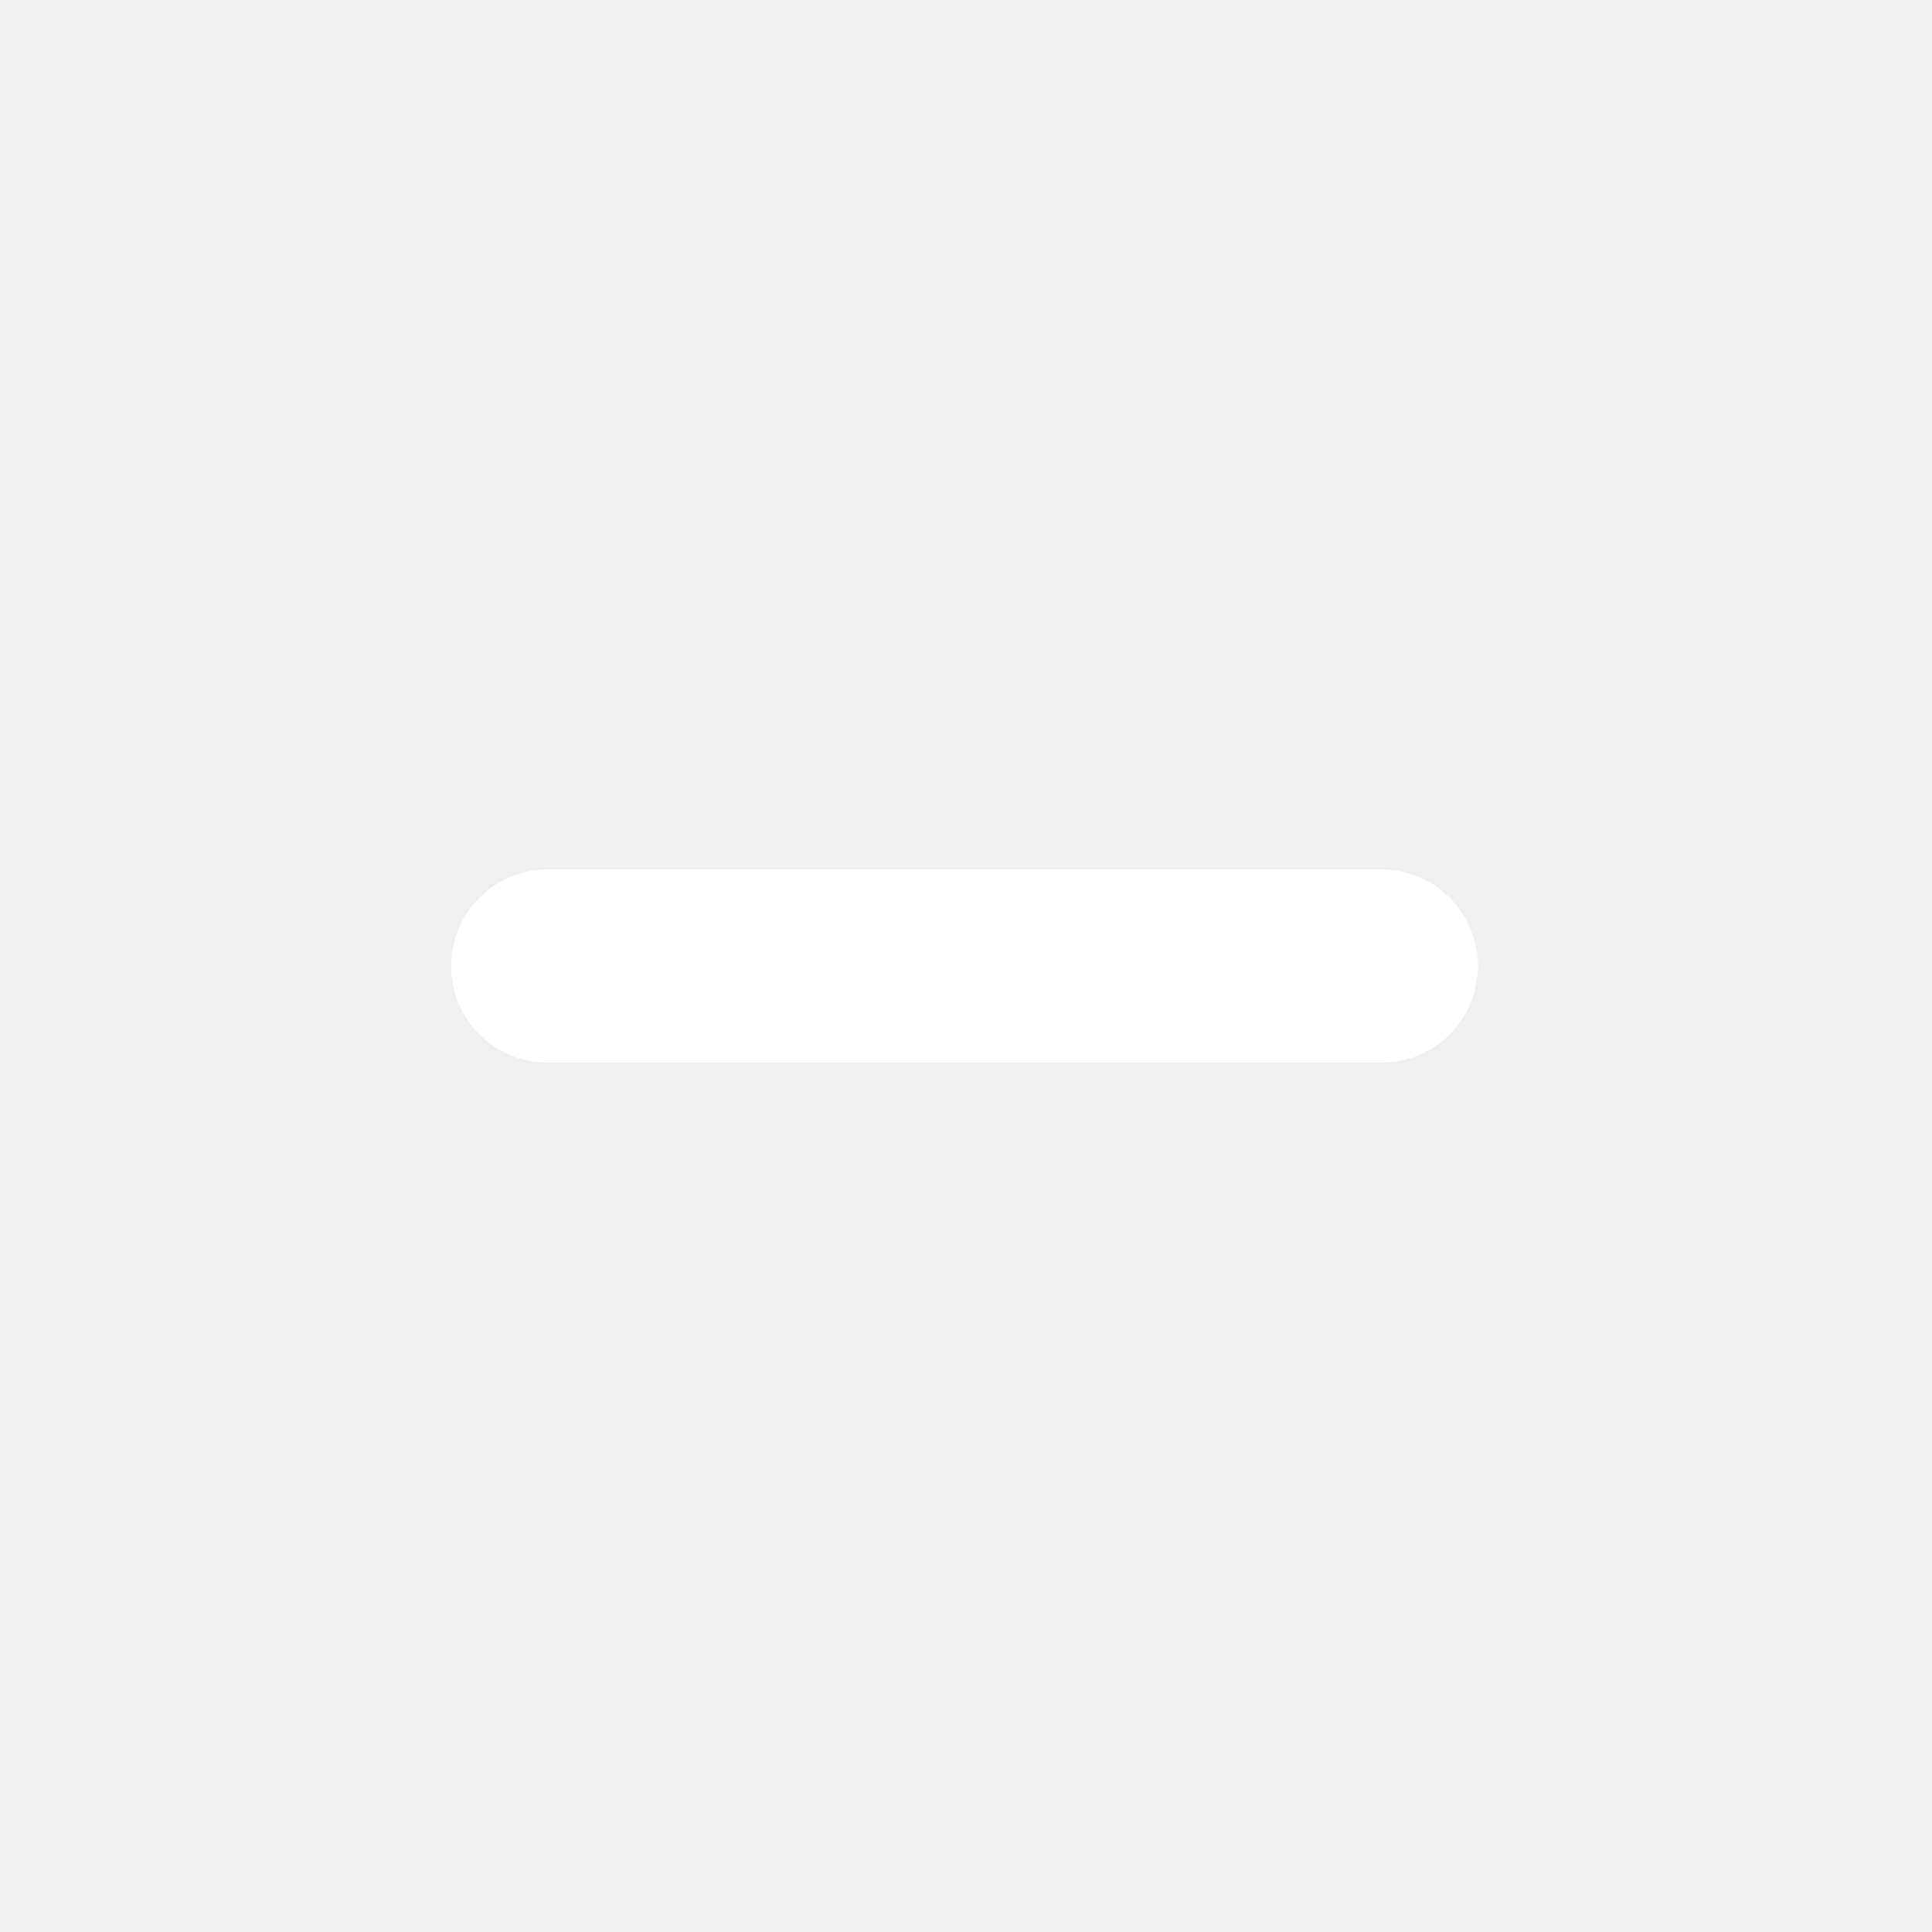
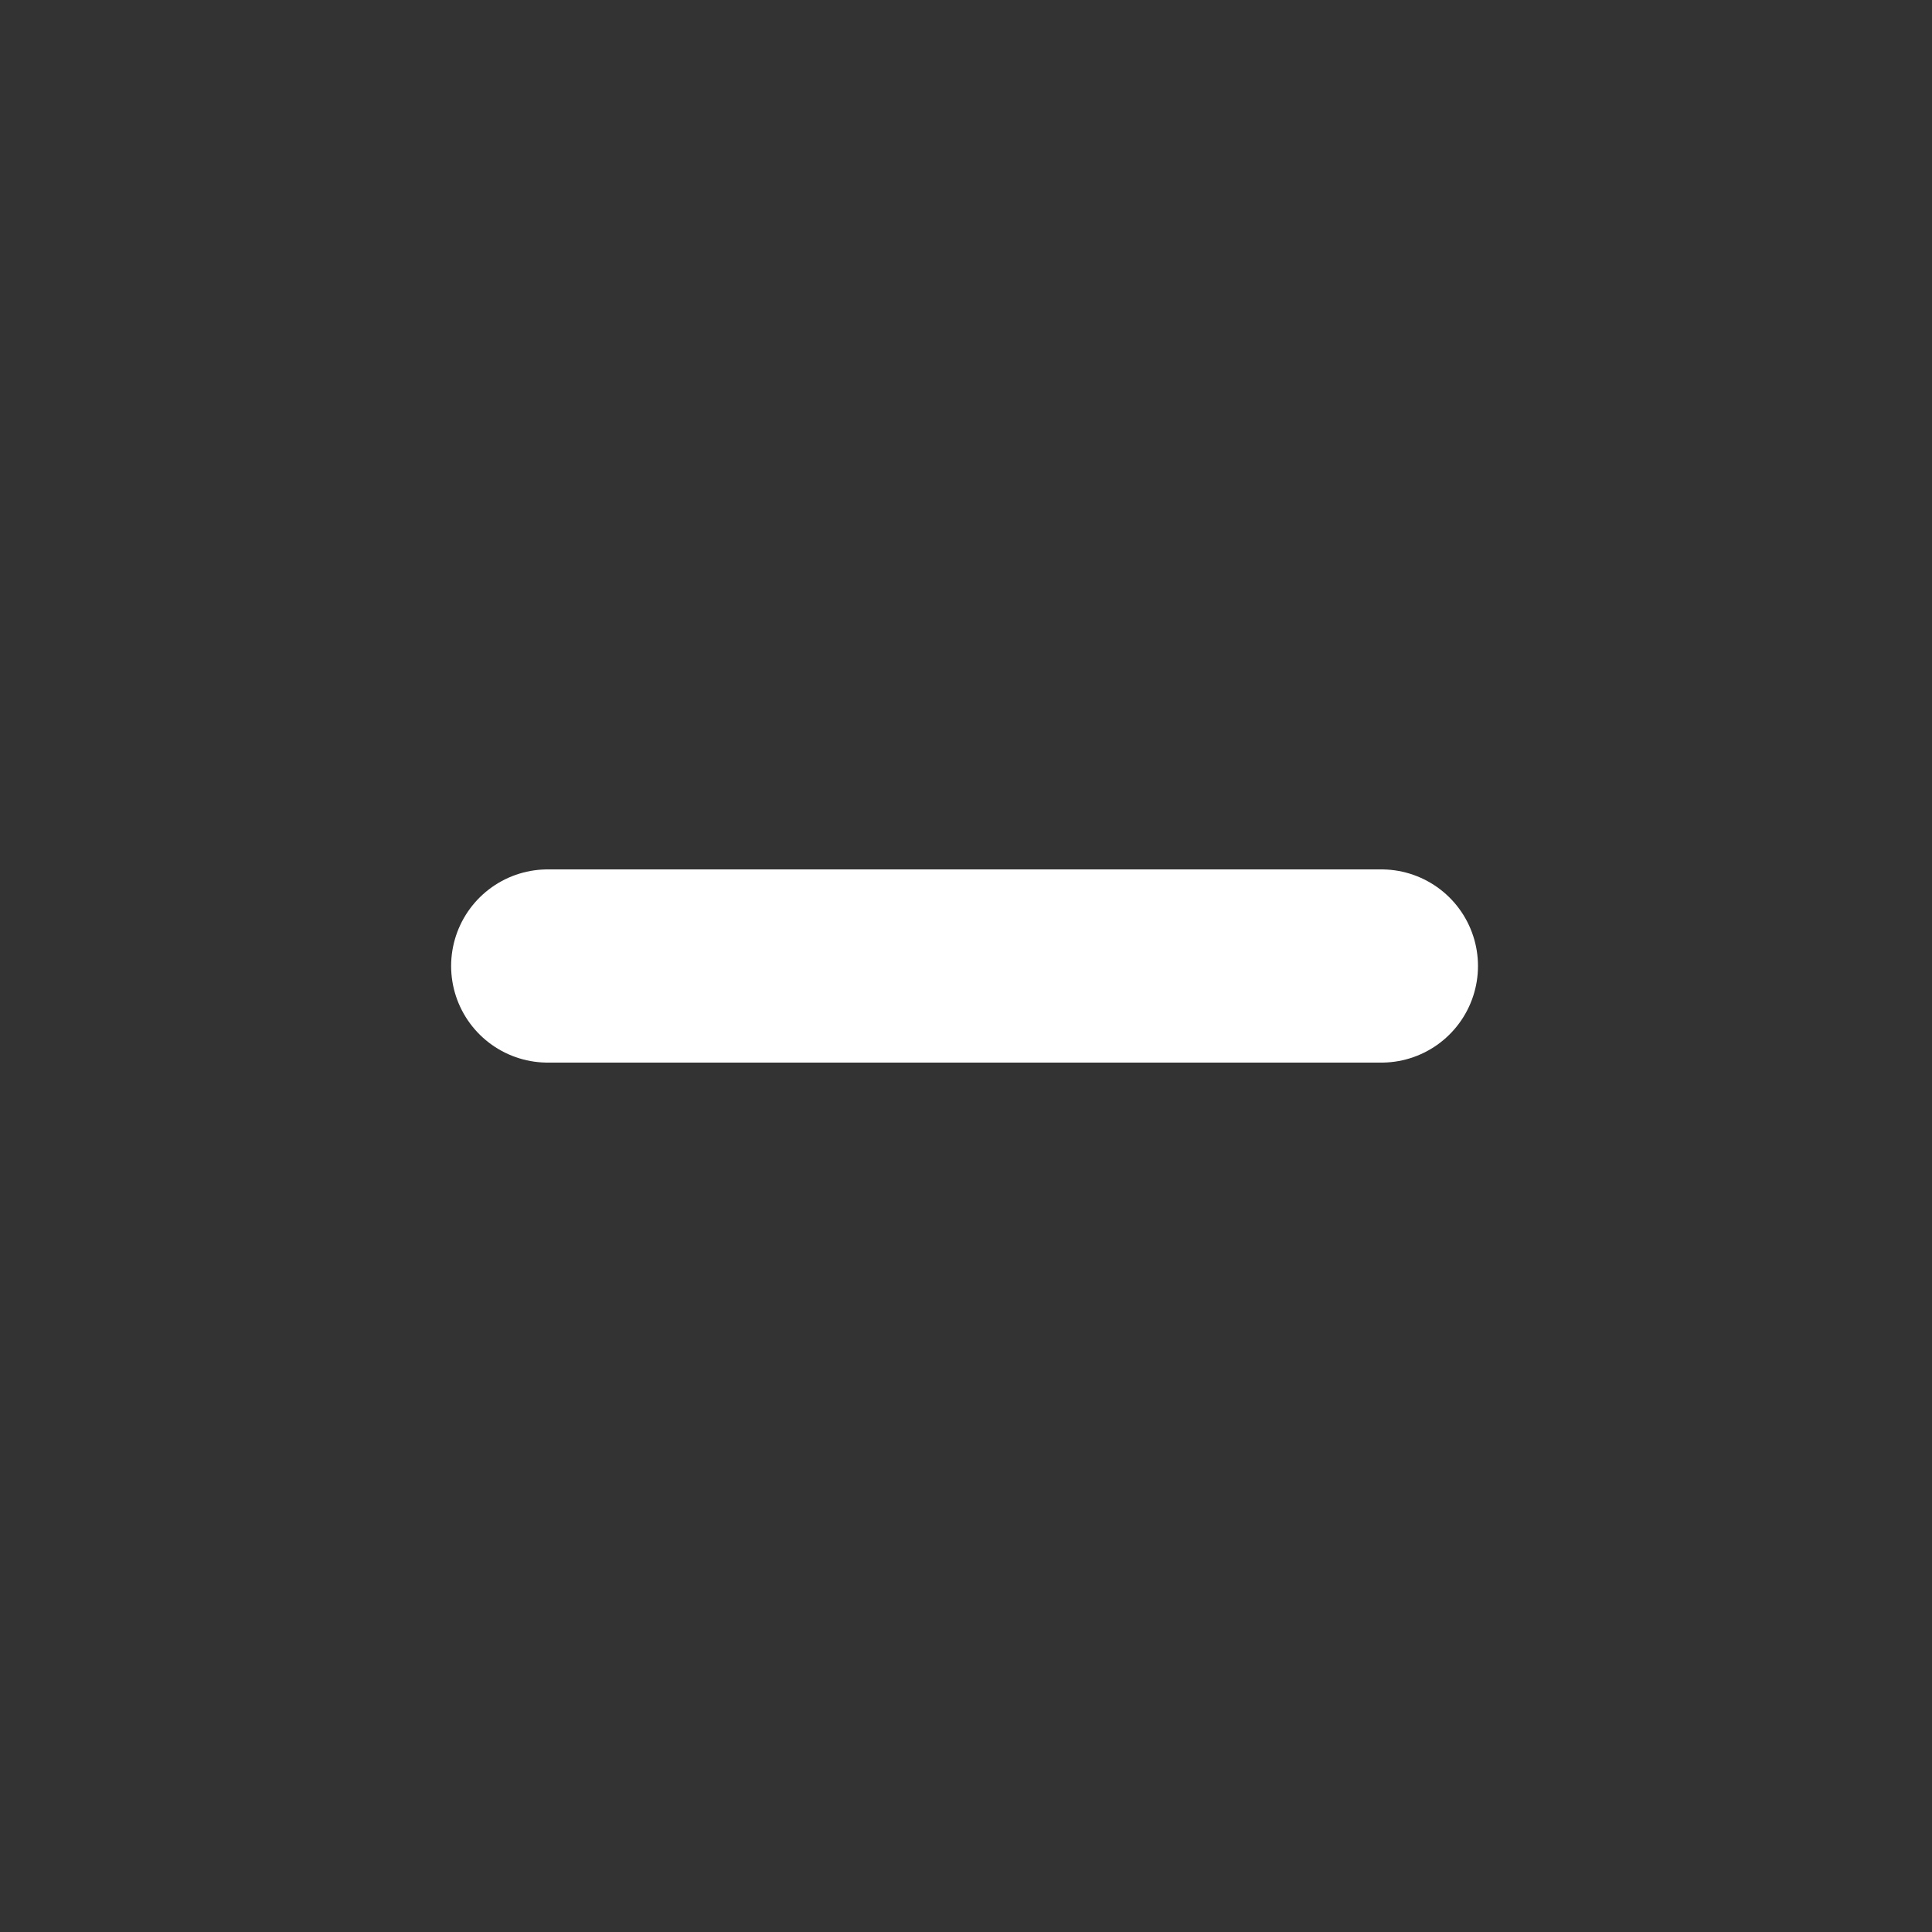
<svg xmlns="http://www.w3.org/2000/svg" width="100" height="100" viewBox="0 0 100 100">
+   <g id="BG">
+     <rect x="-8355.78" y="-8034.64" width="16138.57" height="16138.57" fill="#333" />
+   </g>
  <g id="main">
    <line x1="71.5" y1="50" x2="28.35" y2="50" fill="none" stroke="#fff" stroke-linecap="round" stroke-linejoin="round" stroke-width="10" />
  </g>
</svg>
